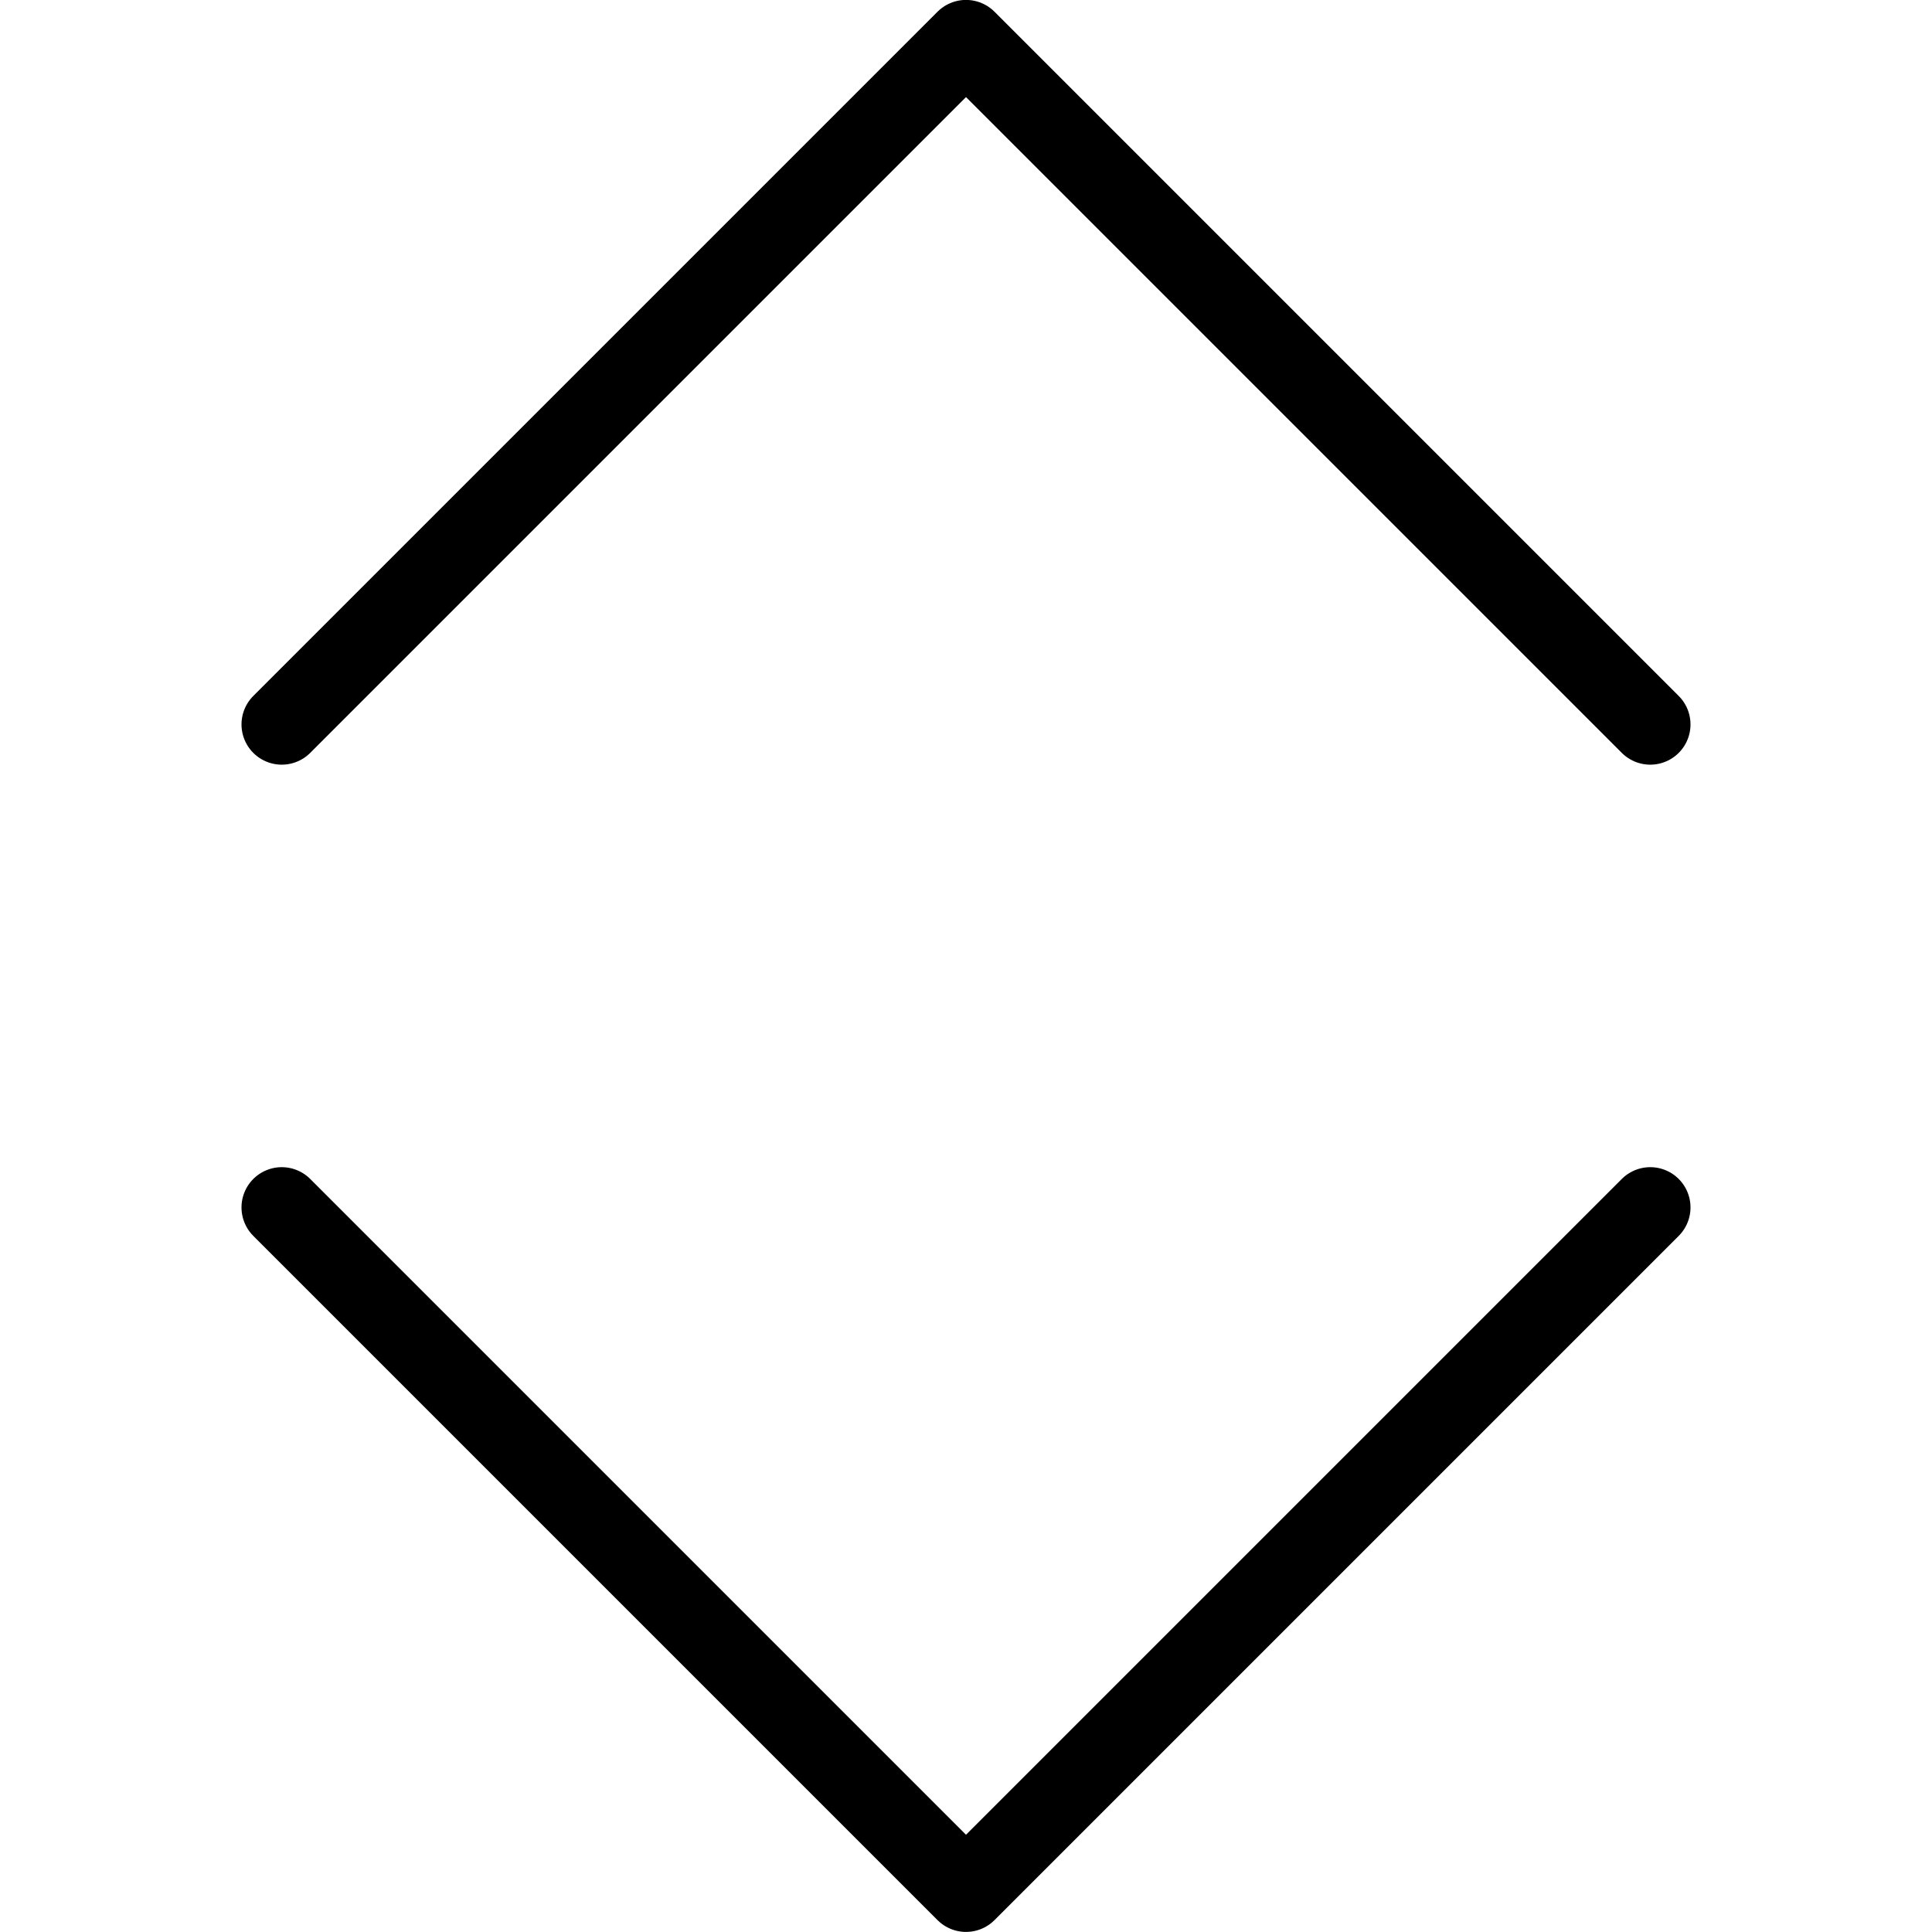
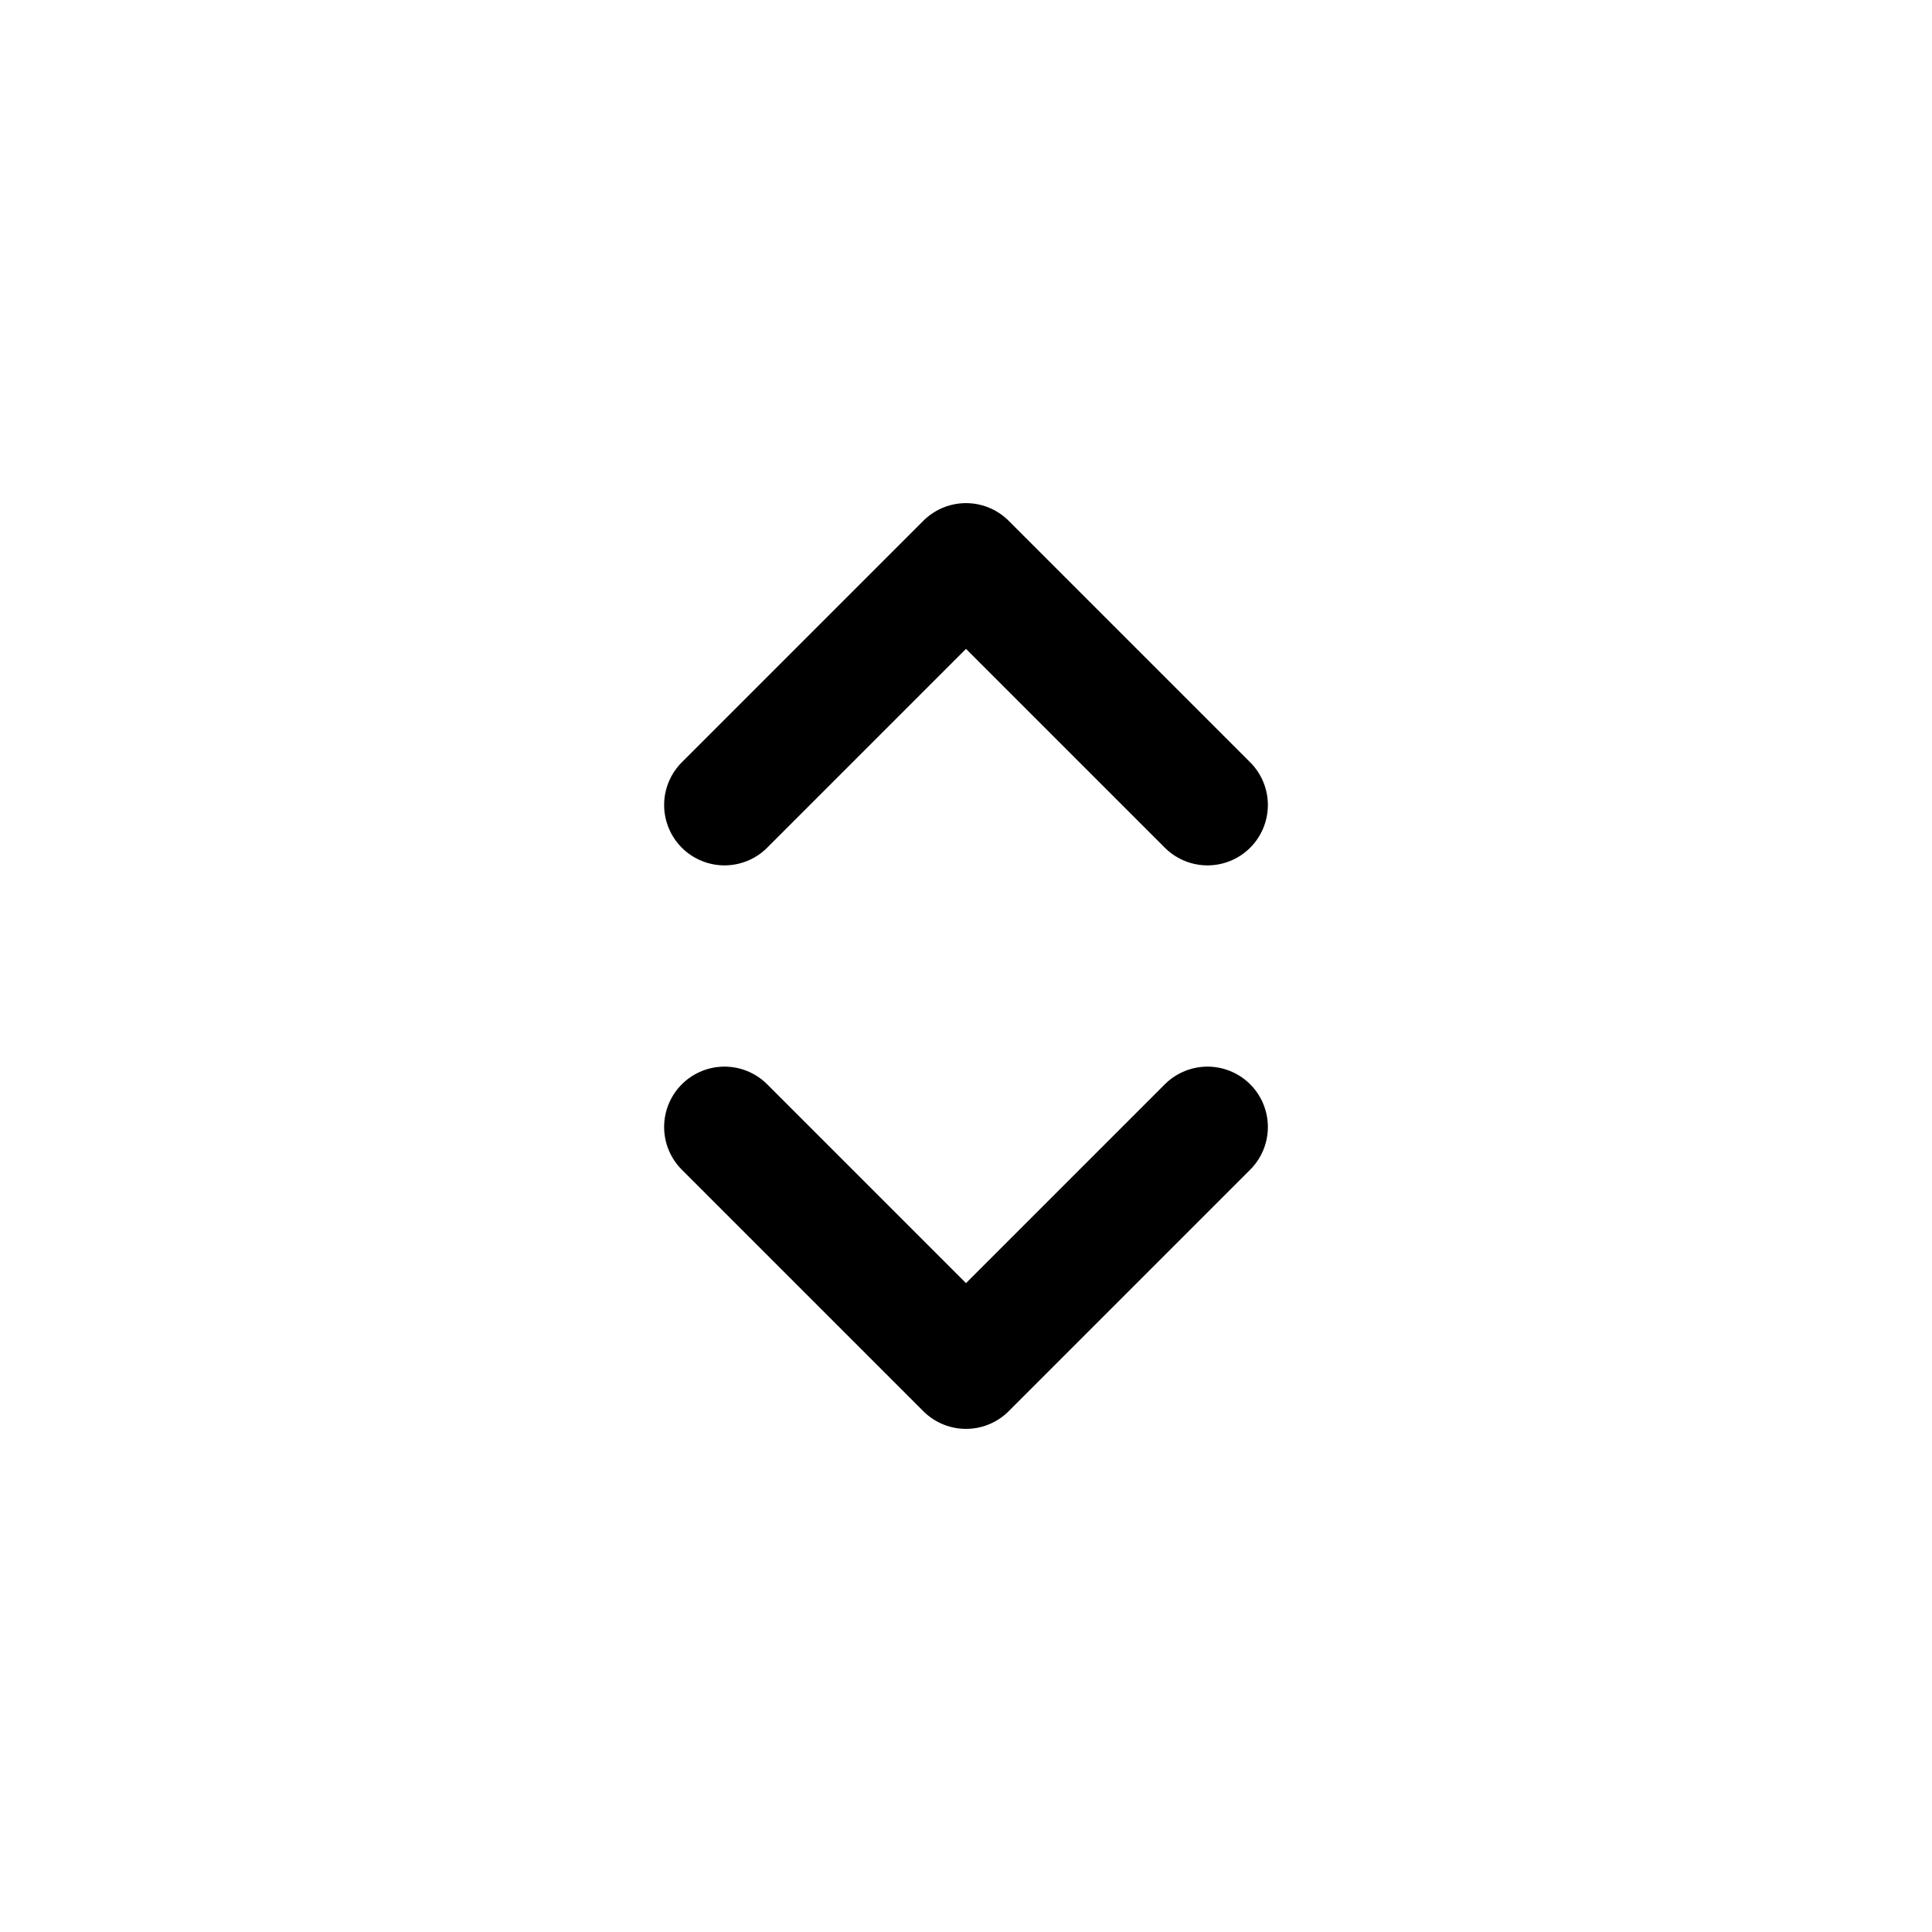
- <svg xmlns="http://www.w3.org/2000/svg" viewBox="0 0 24 24" id="Move-Expand-Vertical--Streamline-Ultimate.svg">
-   <path d="M20.5 8.999 12 0.499l-8.5 8.5" fill="none" stroke="currentColor" stroke-linecap="round" stroke-linejoin="round" stroke-width="1" />
-   <path d="m20.5 14.999 -8.5 8.5 -8.5 -8.5" fill="none" stroke="currentColor" stroke-linecap="round" stroke-linejoin="round" stroke-width="1" />
+ <svg xmlns="http://www.w3.org/2000/svg" viewBox="0 0 24 24" fill="none">
+   <path d="M15 10L12 7L9 10" stroke="currentColor" stroke-width="1.5" stroke-linecap="round" stroke-linejoin="round" />
+   <path d="M9 14L12 17L15 14" stroke="currentColor" stroke-width="1.5" stroke-linecap="round" stroke-linejoin="round" />
</svg>
